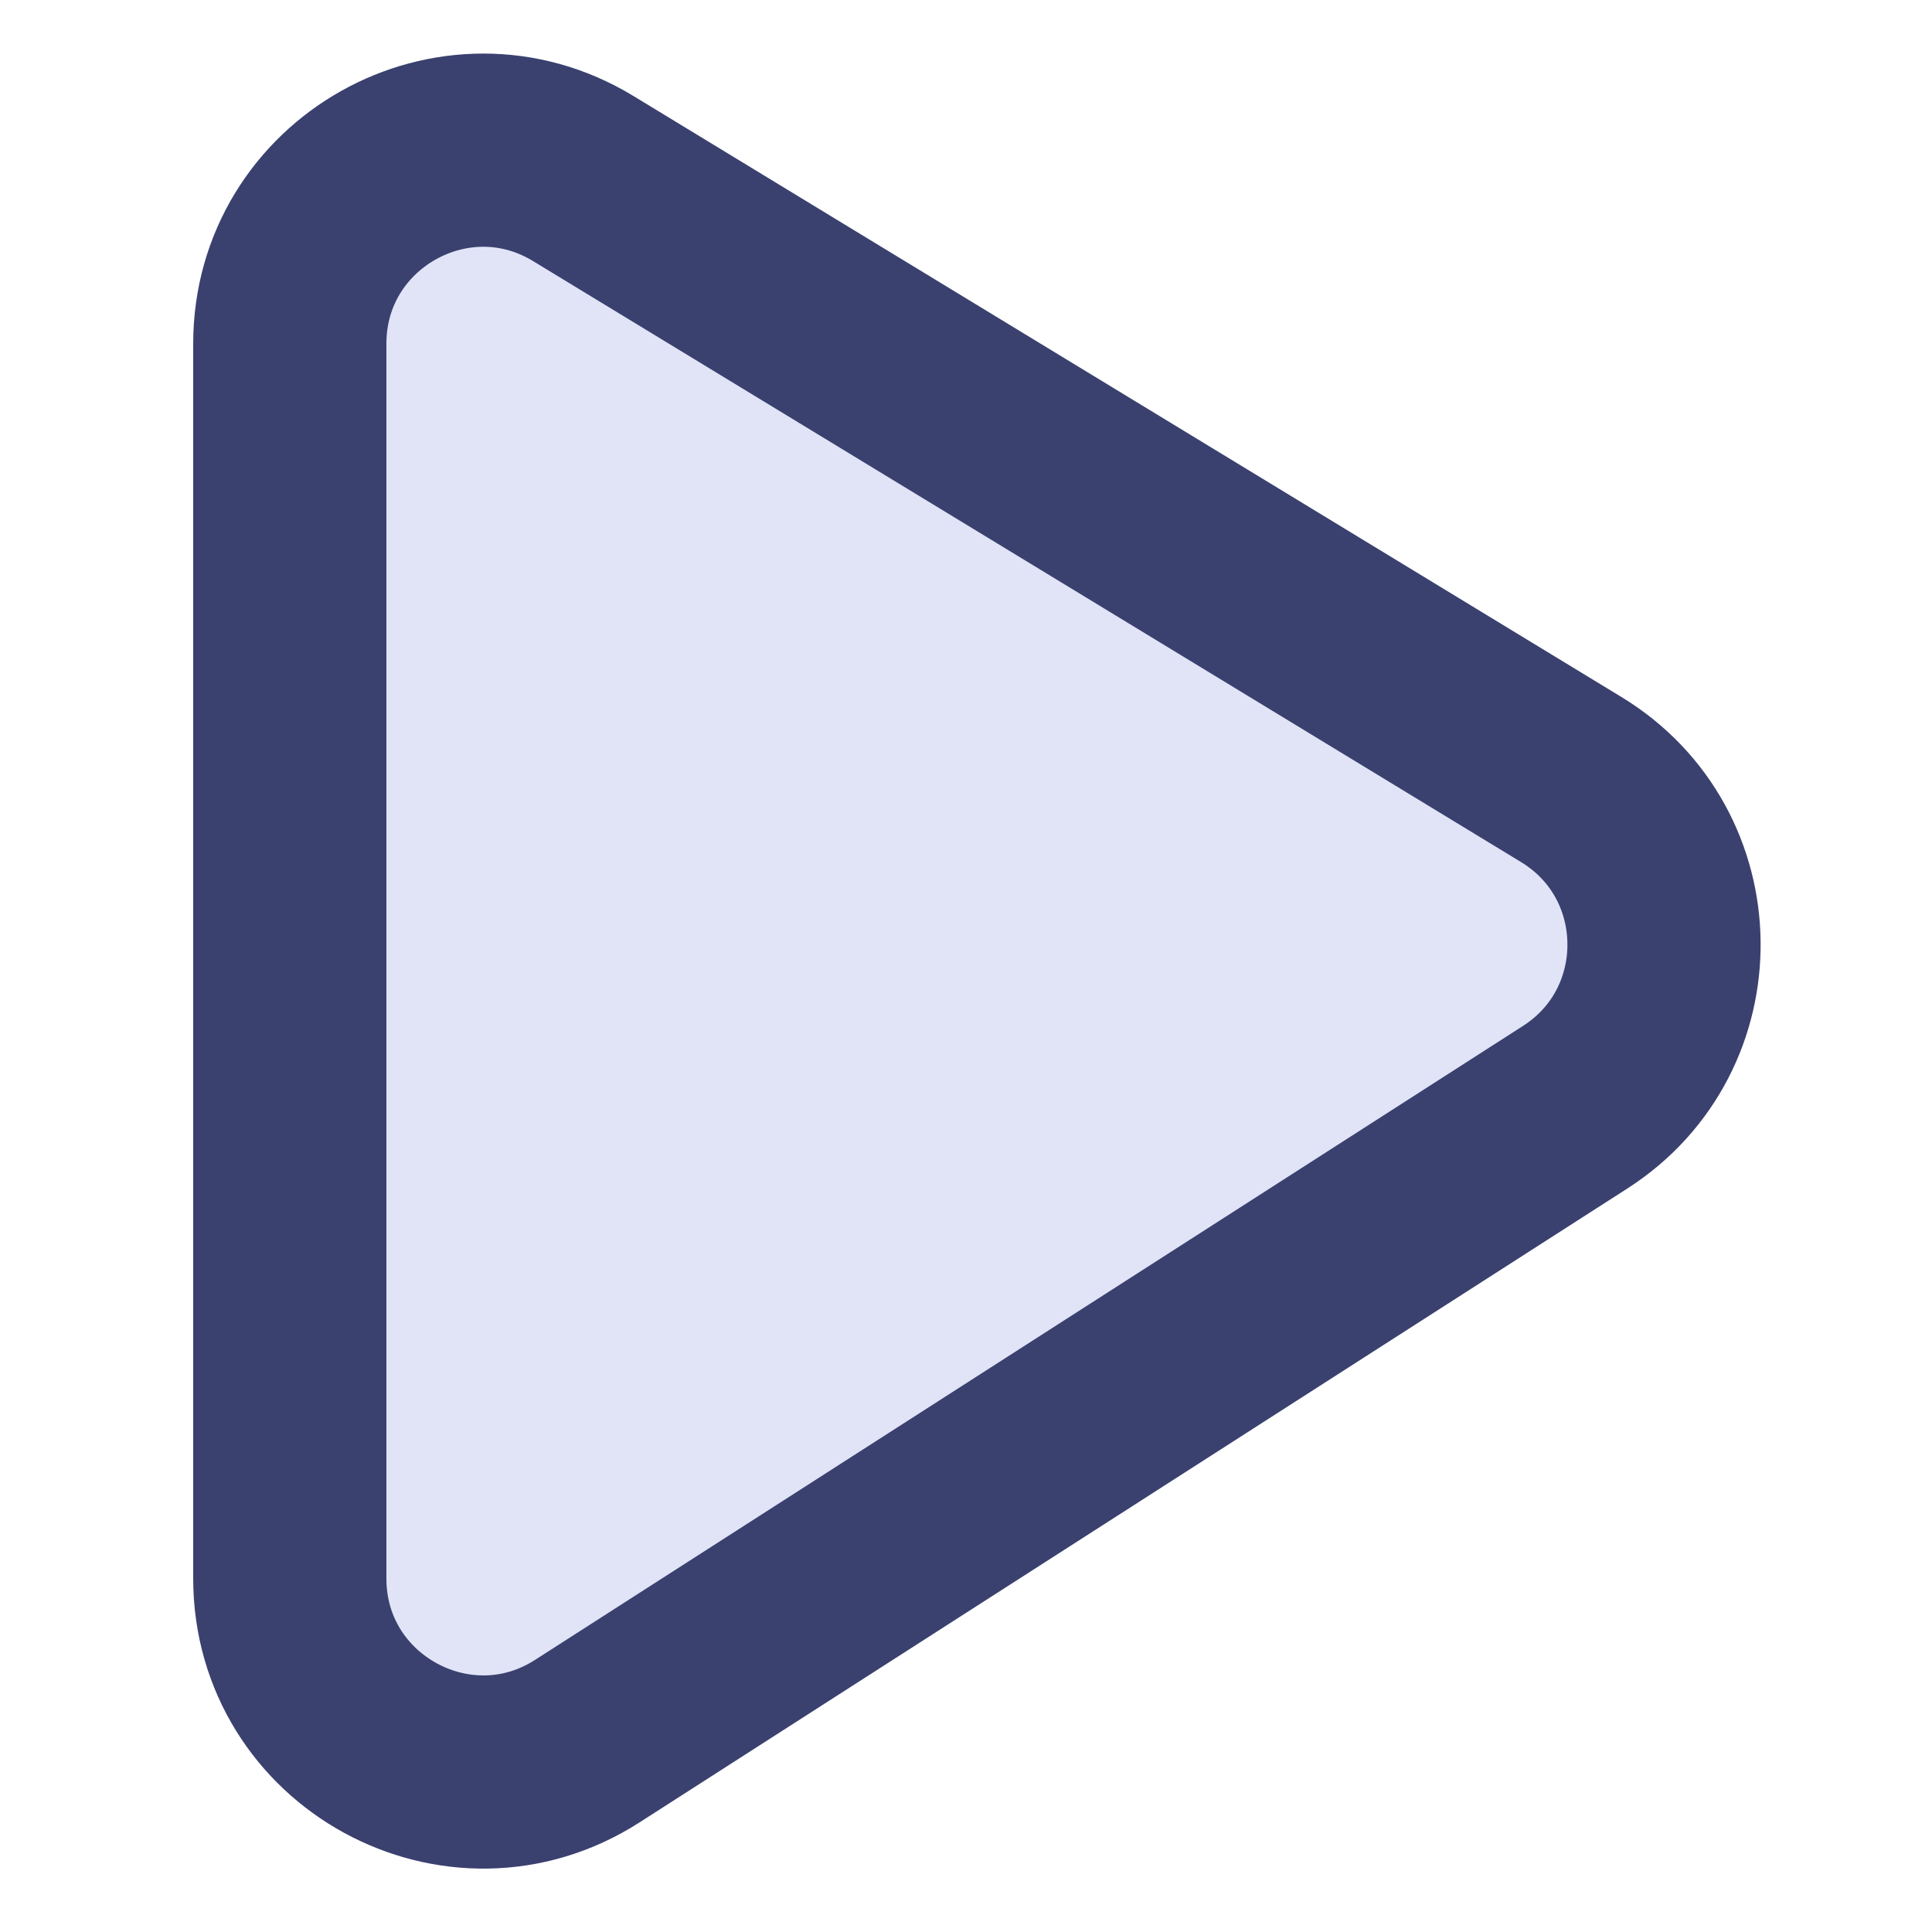
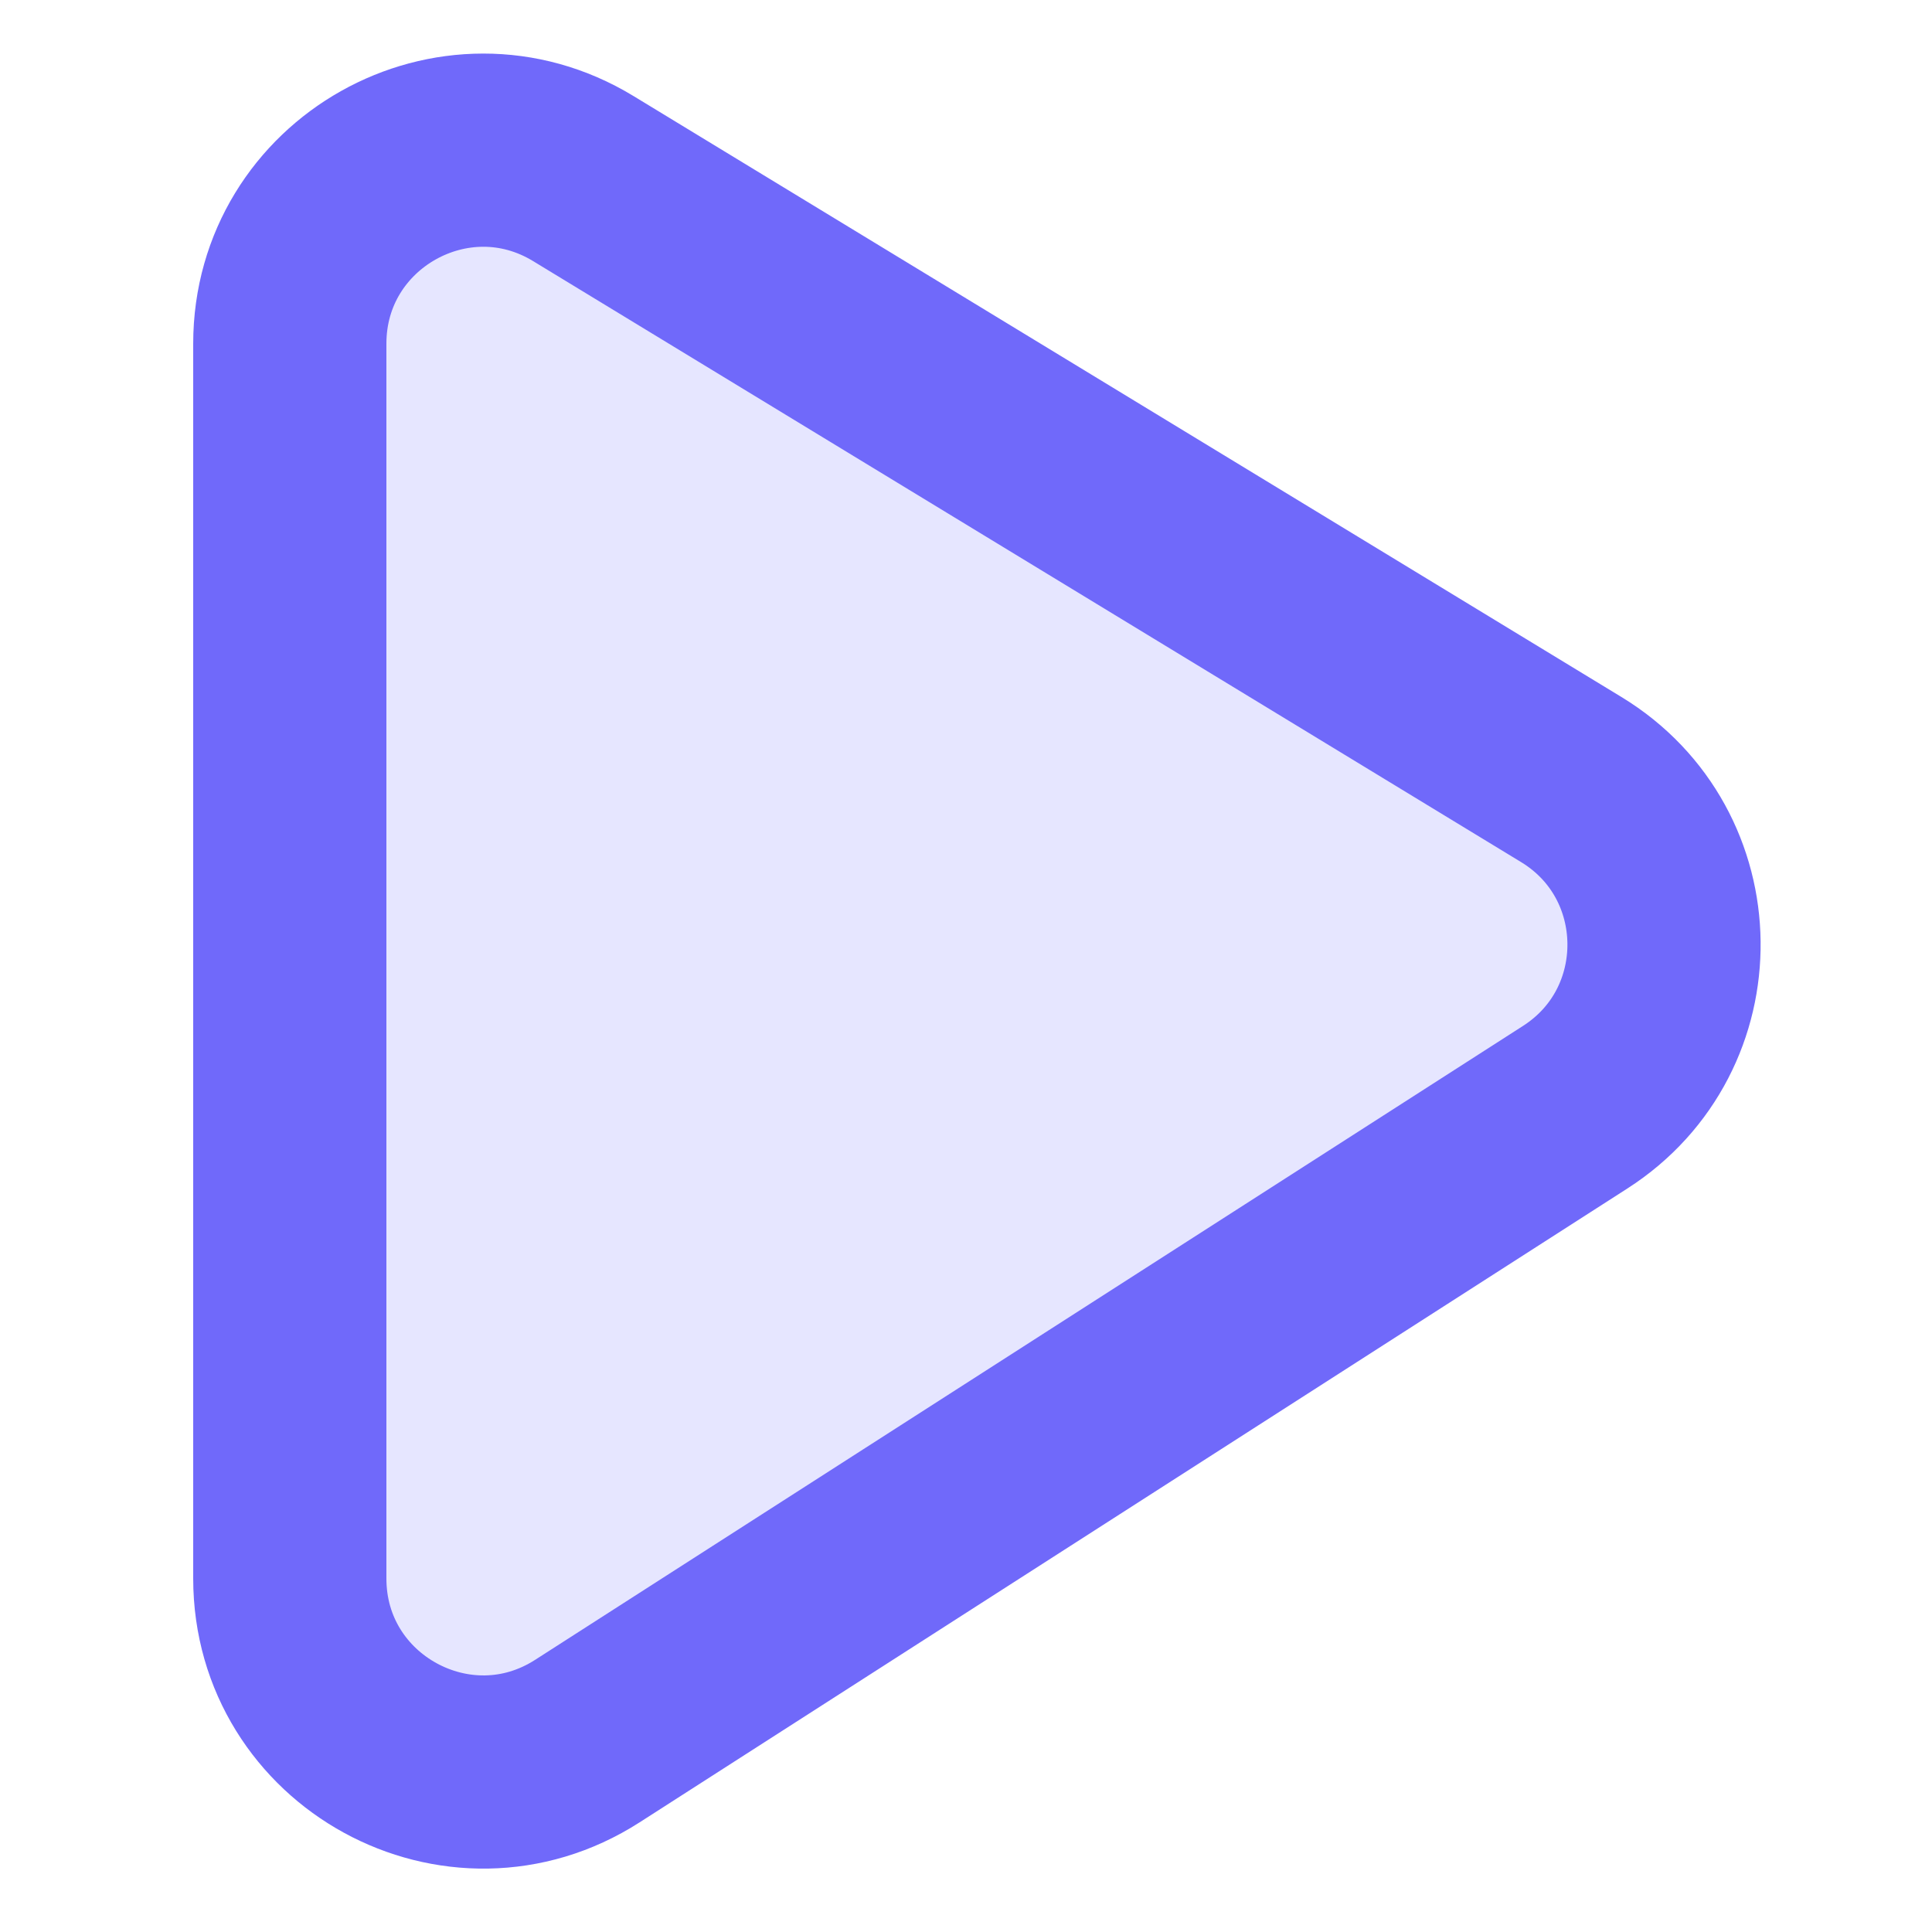
<svg xmlns="http://www.w3.org/2000/svg" width="20" height="20" viewBox="0 0 20 20" fill="none">
-   <path d="M3 16.34V3.558C3 1.998 4.707 1.038 6.039 1.849L16.266 8.07C17.528 8.838 17.55 10.664 16.306 11.462L6.08 18.024C4.749 18.878 3 17.922 3 16.34Z" fill="#E1E4F7" stroke="#3A416F" stroke-width="2" />
+   <path d="M3 16.34V3.558C3 1.998 4.707 1.038 6.039 1.849L16.266 8.07C17.528 8.838 17.55 10.664 16.306 11.462L6.08 18.024C4.749 18.878 3 17.922 3 16.34Z" fill="#E6E6FF" stroke="#7069FA" stroke-width="2" />
</svg>
